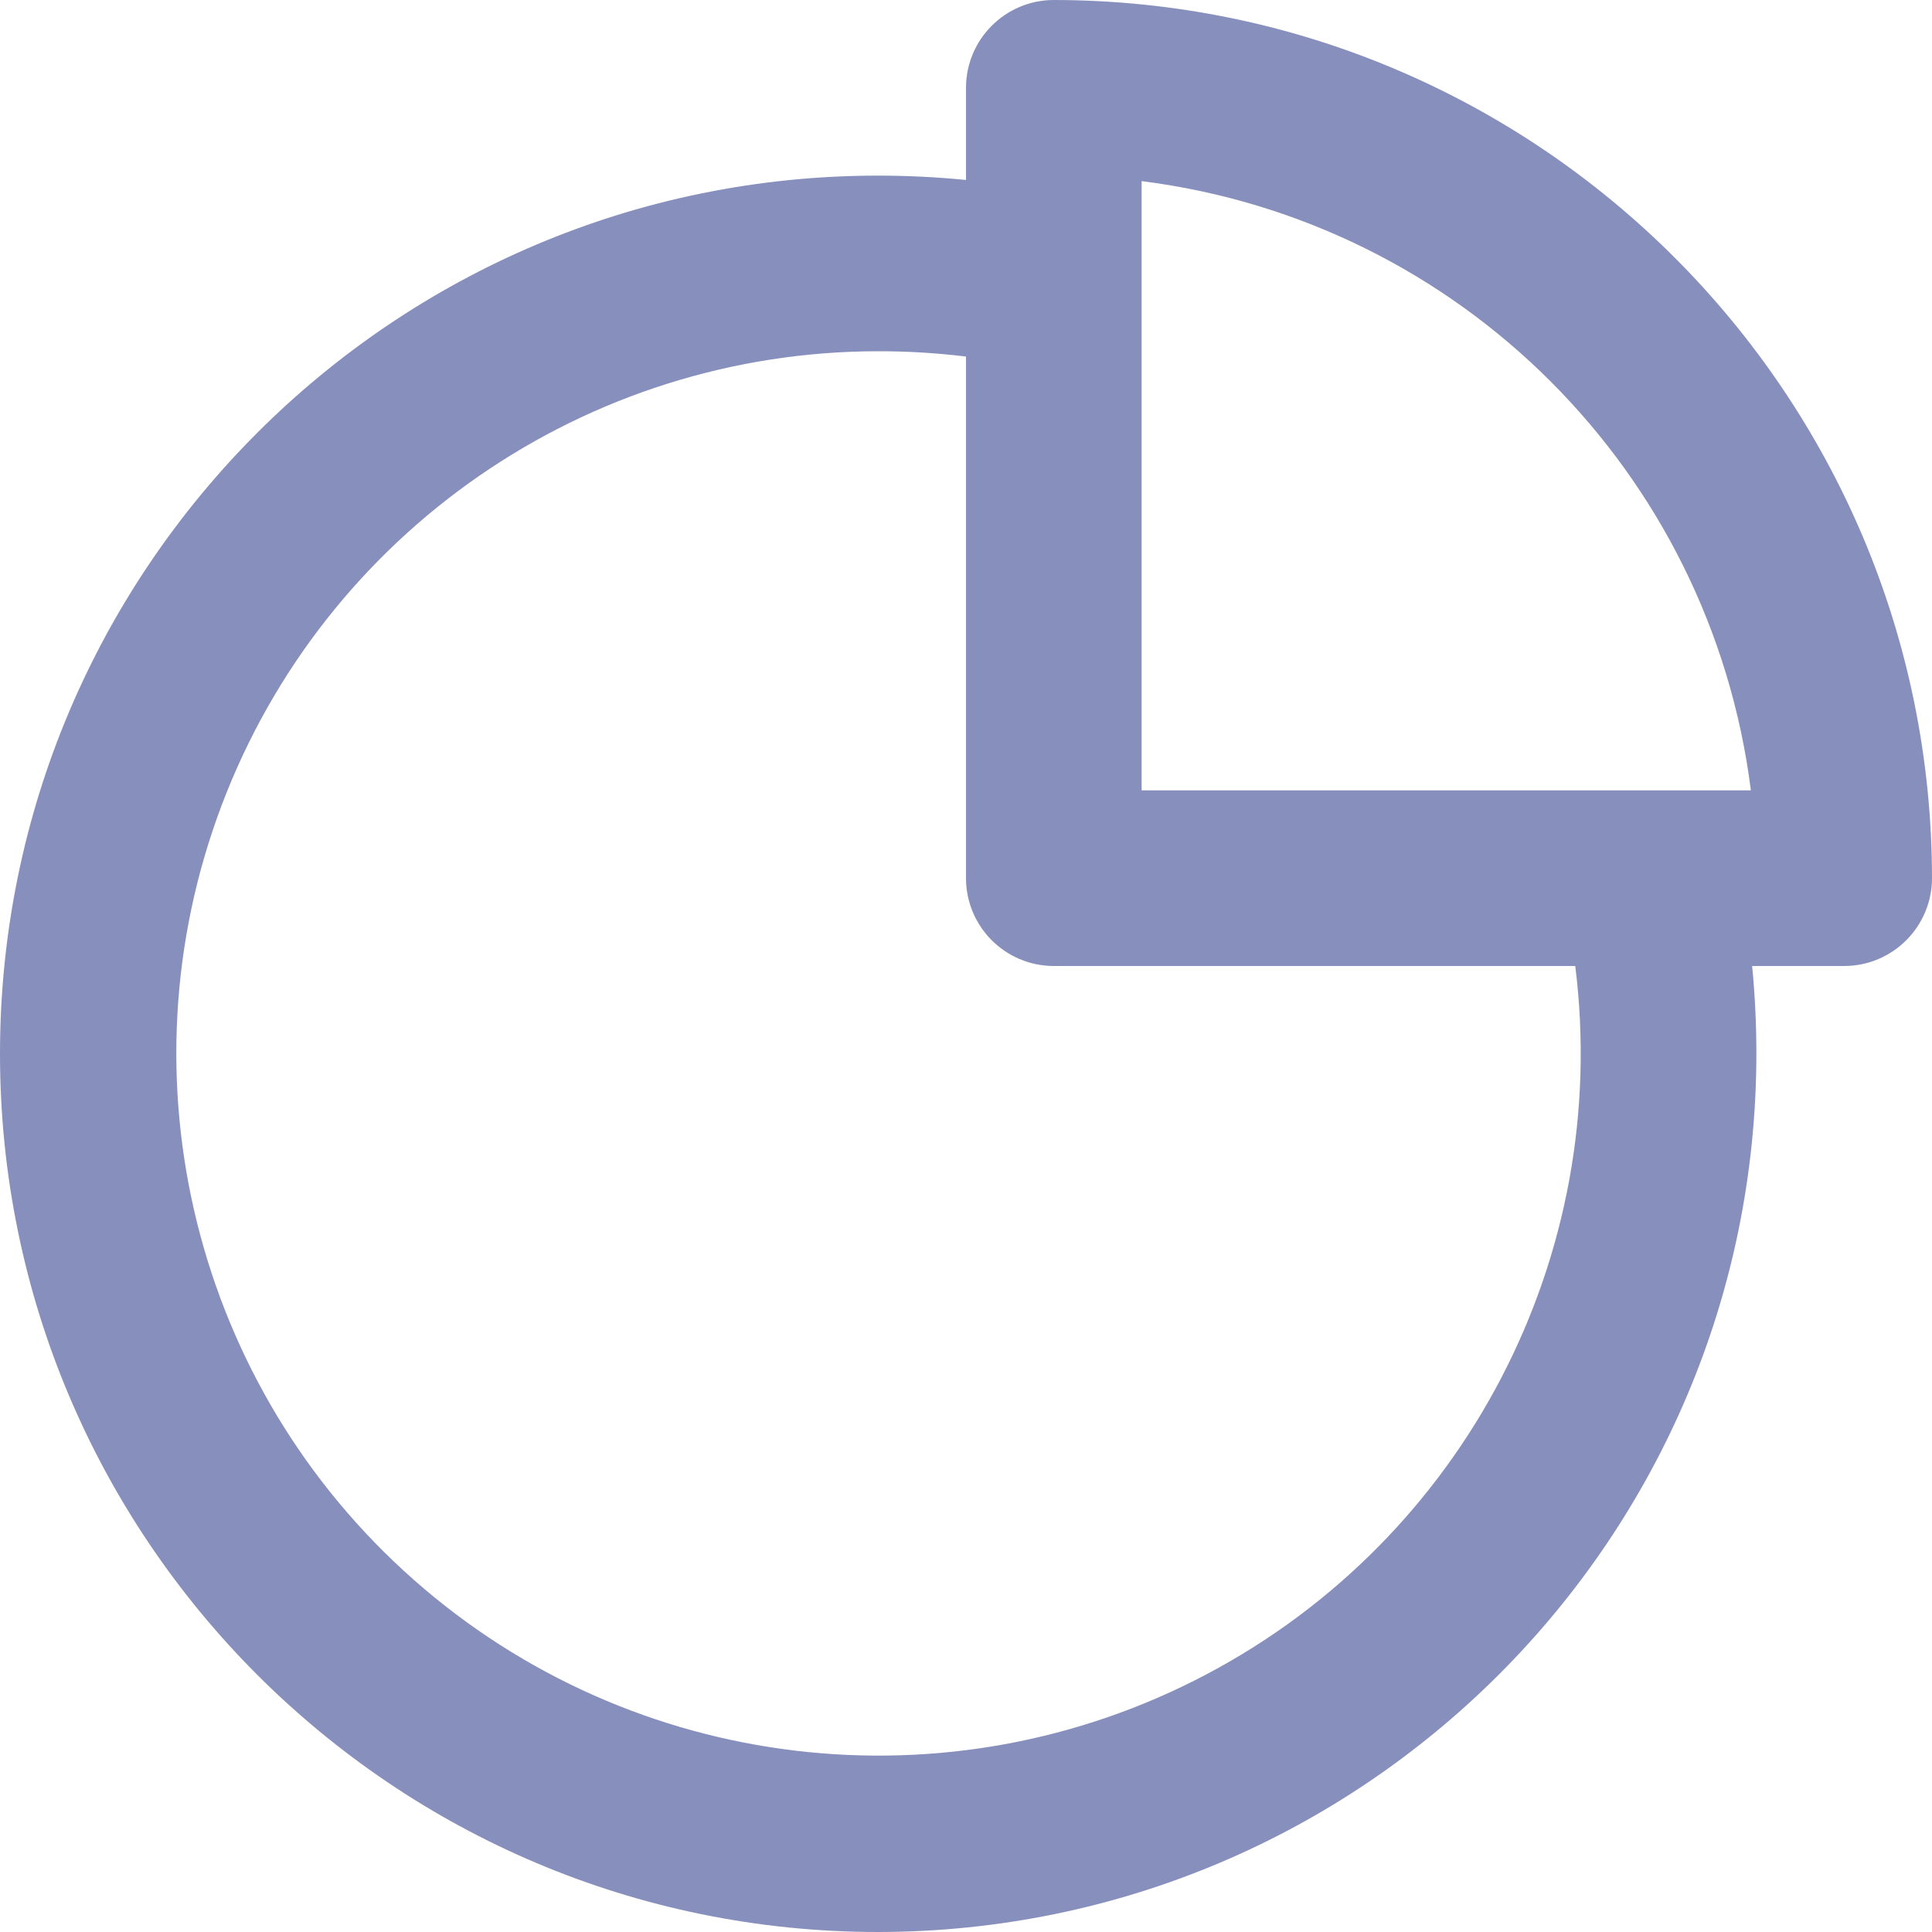
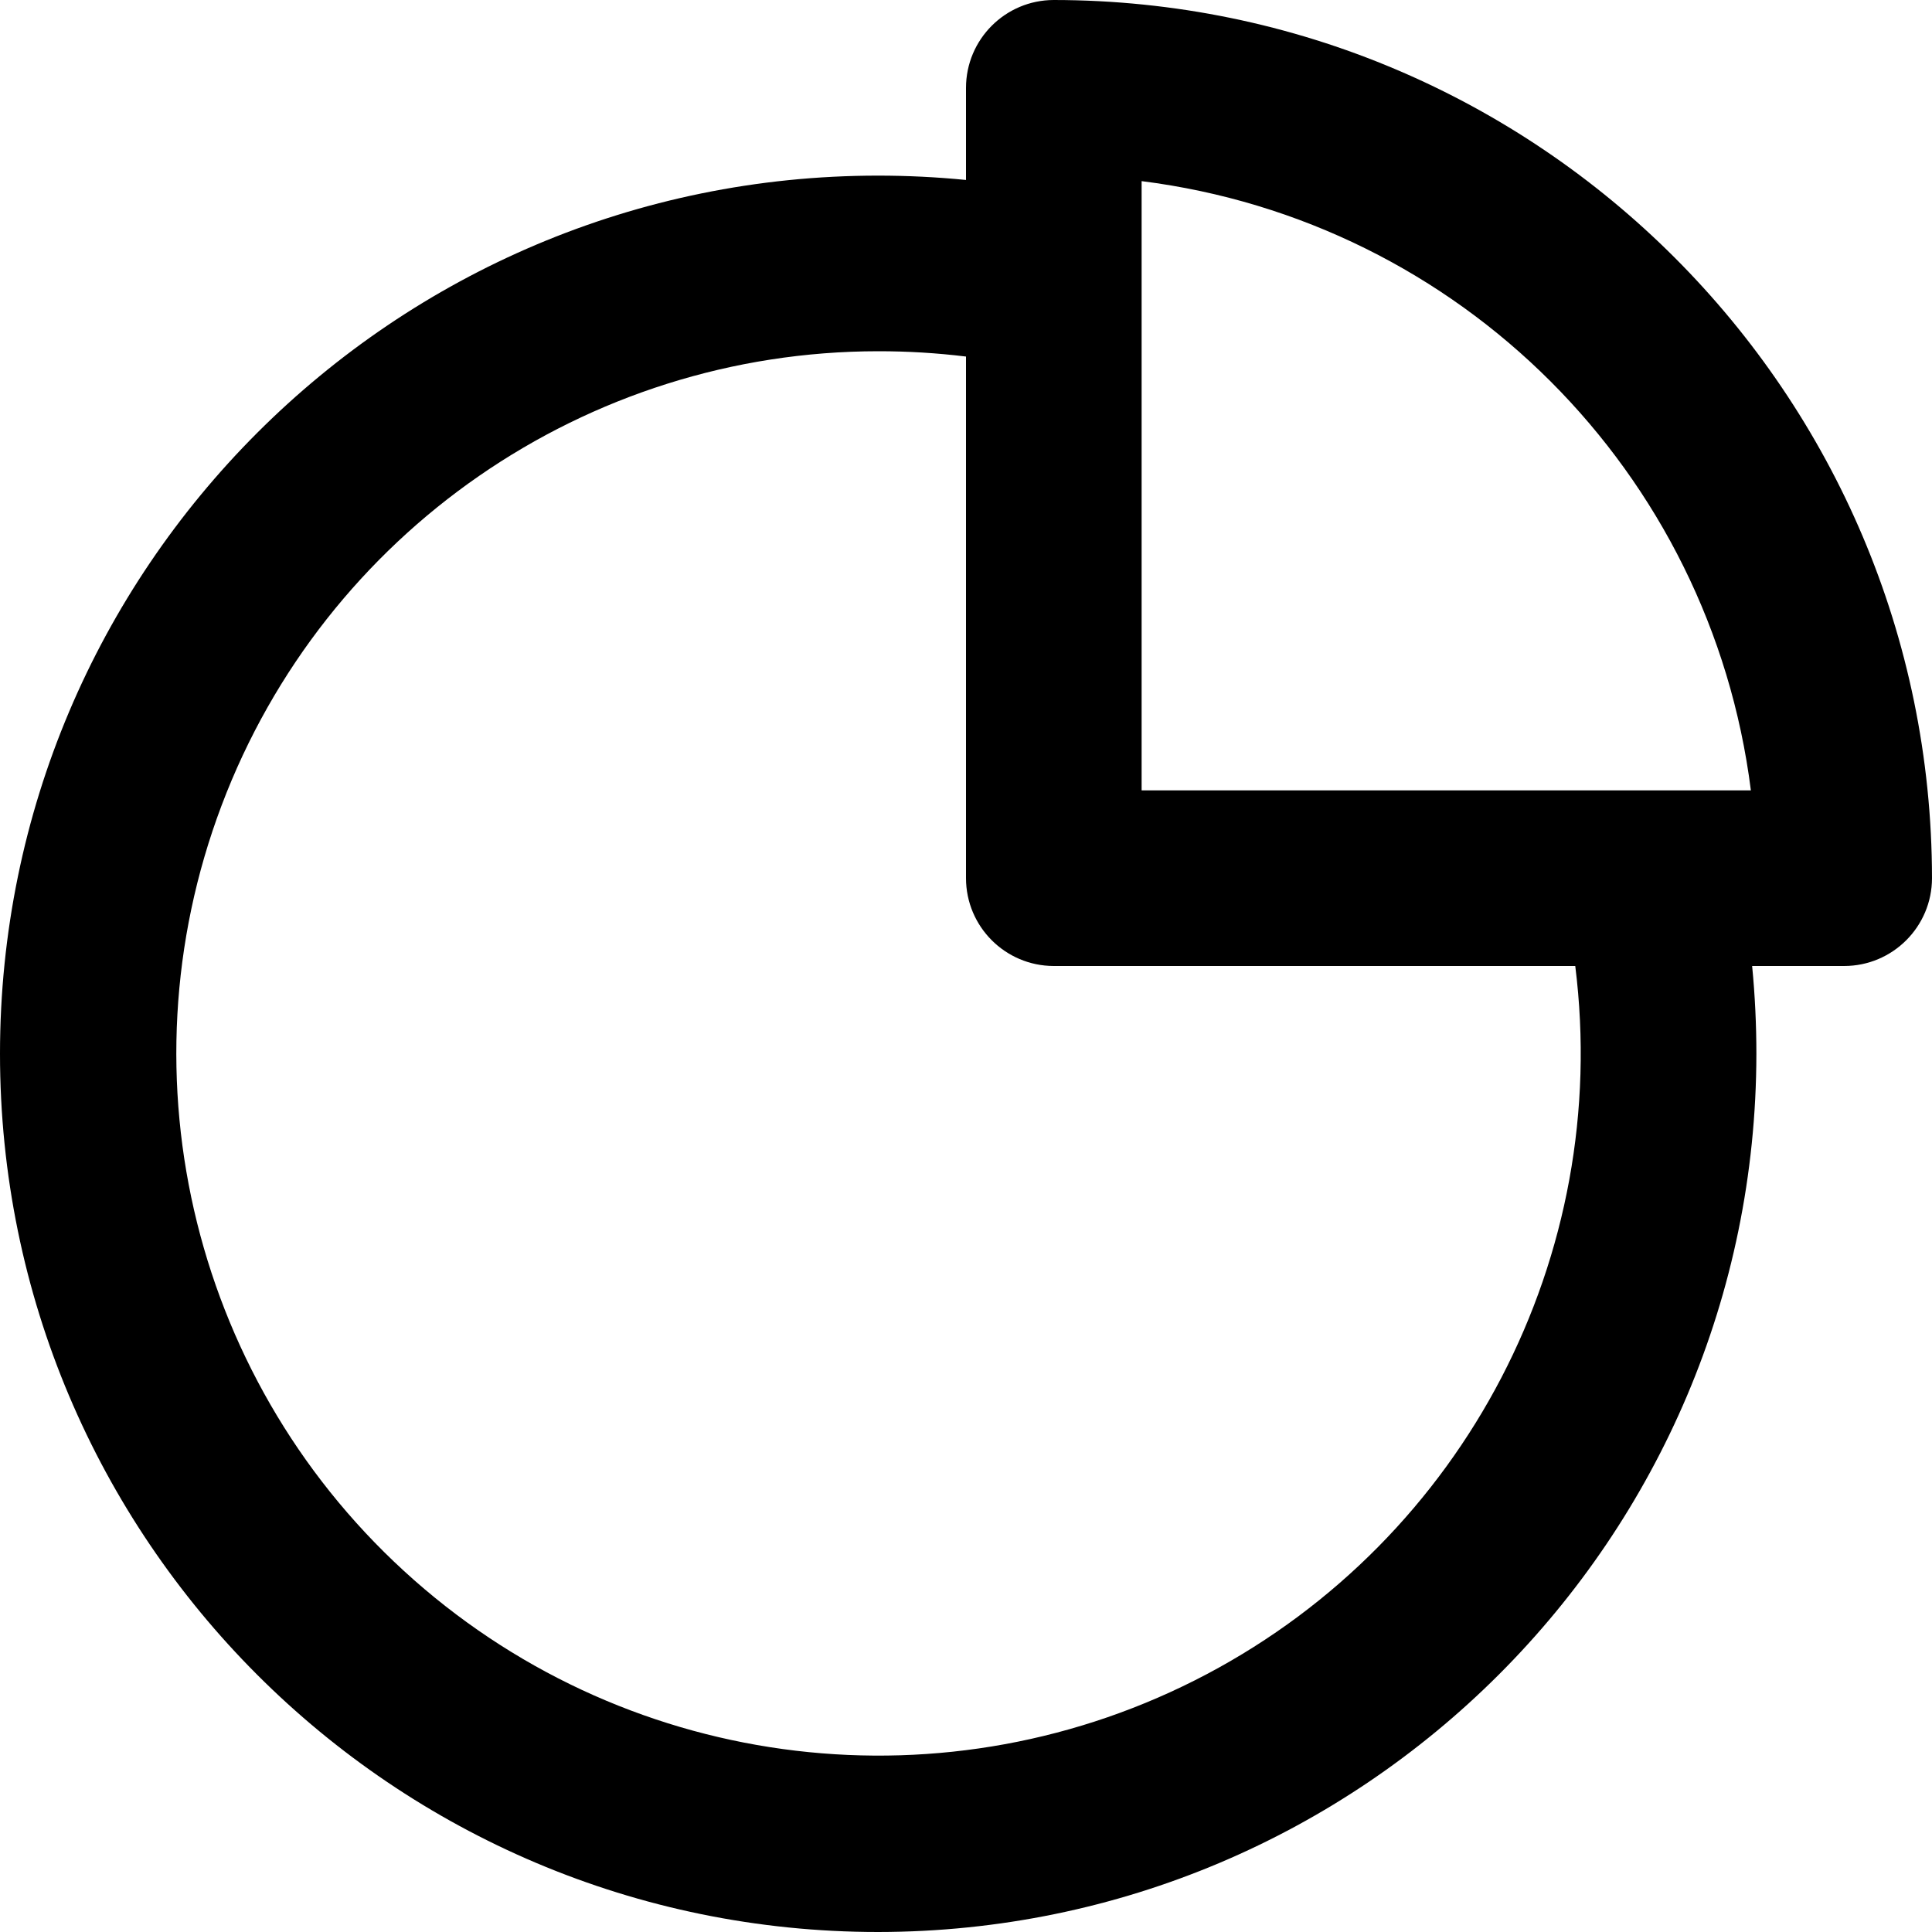
<svg xmlns="http://www.w3.org/2000/svg" width="20" height="20" viewBox="0 0 20 20">
  <defs>
    <style>
      .cls-1 {
        fill: #878fbc;
        fill-rule: evenodd;
      }
    </style>
  </defs>
-   <path id="icon" class="cls-1" d="M9.091,20a9.091,9.091,0,0,1,0-18.182c0.3,0,.609.015,0.909,0.045V0.909A0.91,0.91,0,0,1,10.909,0,9.1,9.1,0,0,1,20,9.091a0.91,0.91,0,0,1-.909.909H18.138c0.03,0.307.044,0.613,0.044,0.909A9.1,9.1,0,0,1,9.091,20Zm0-16.364A7.269,7.269,0,1,0,16.307,10h-5.4A0.91,0.91,0,0,1,10,9.091v-5.4A7.394,7.394,0,0,0,9.091,3.636Zm2.727-1.761V8.182h6.307A7.274,7.274,0,0,0,11.818,1.875Z" />
+   <path id="icon" className="cls-1" d="M9.091,20a9.091,9.091,0,0,1,0-18.182c0.3,0,.609.015,0.909,0.045V0.909A0.91,0.91,0,0,1,10.909,0,9.1,9.1,0,0,1,20,9.091a0.91,0.91,0,0,1-.909.909H18.138c0.03,0.307.044,0.613,0.044,0.909A9.1,9.1,0,0,1,9.091,20Zm0-16.364A7.269,7.269,0,1,0,16.307,10h-5.4A0.91,0.91,0,0,1,10,9.091v-5.4A7.394,7.394,0,0,0,9.091,3.636Zm2.727-1.761V8.182h6.307A7.274,7.274,0,0,0,11.818,1.875Z" />
</svg>
